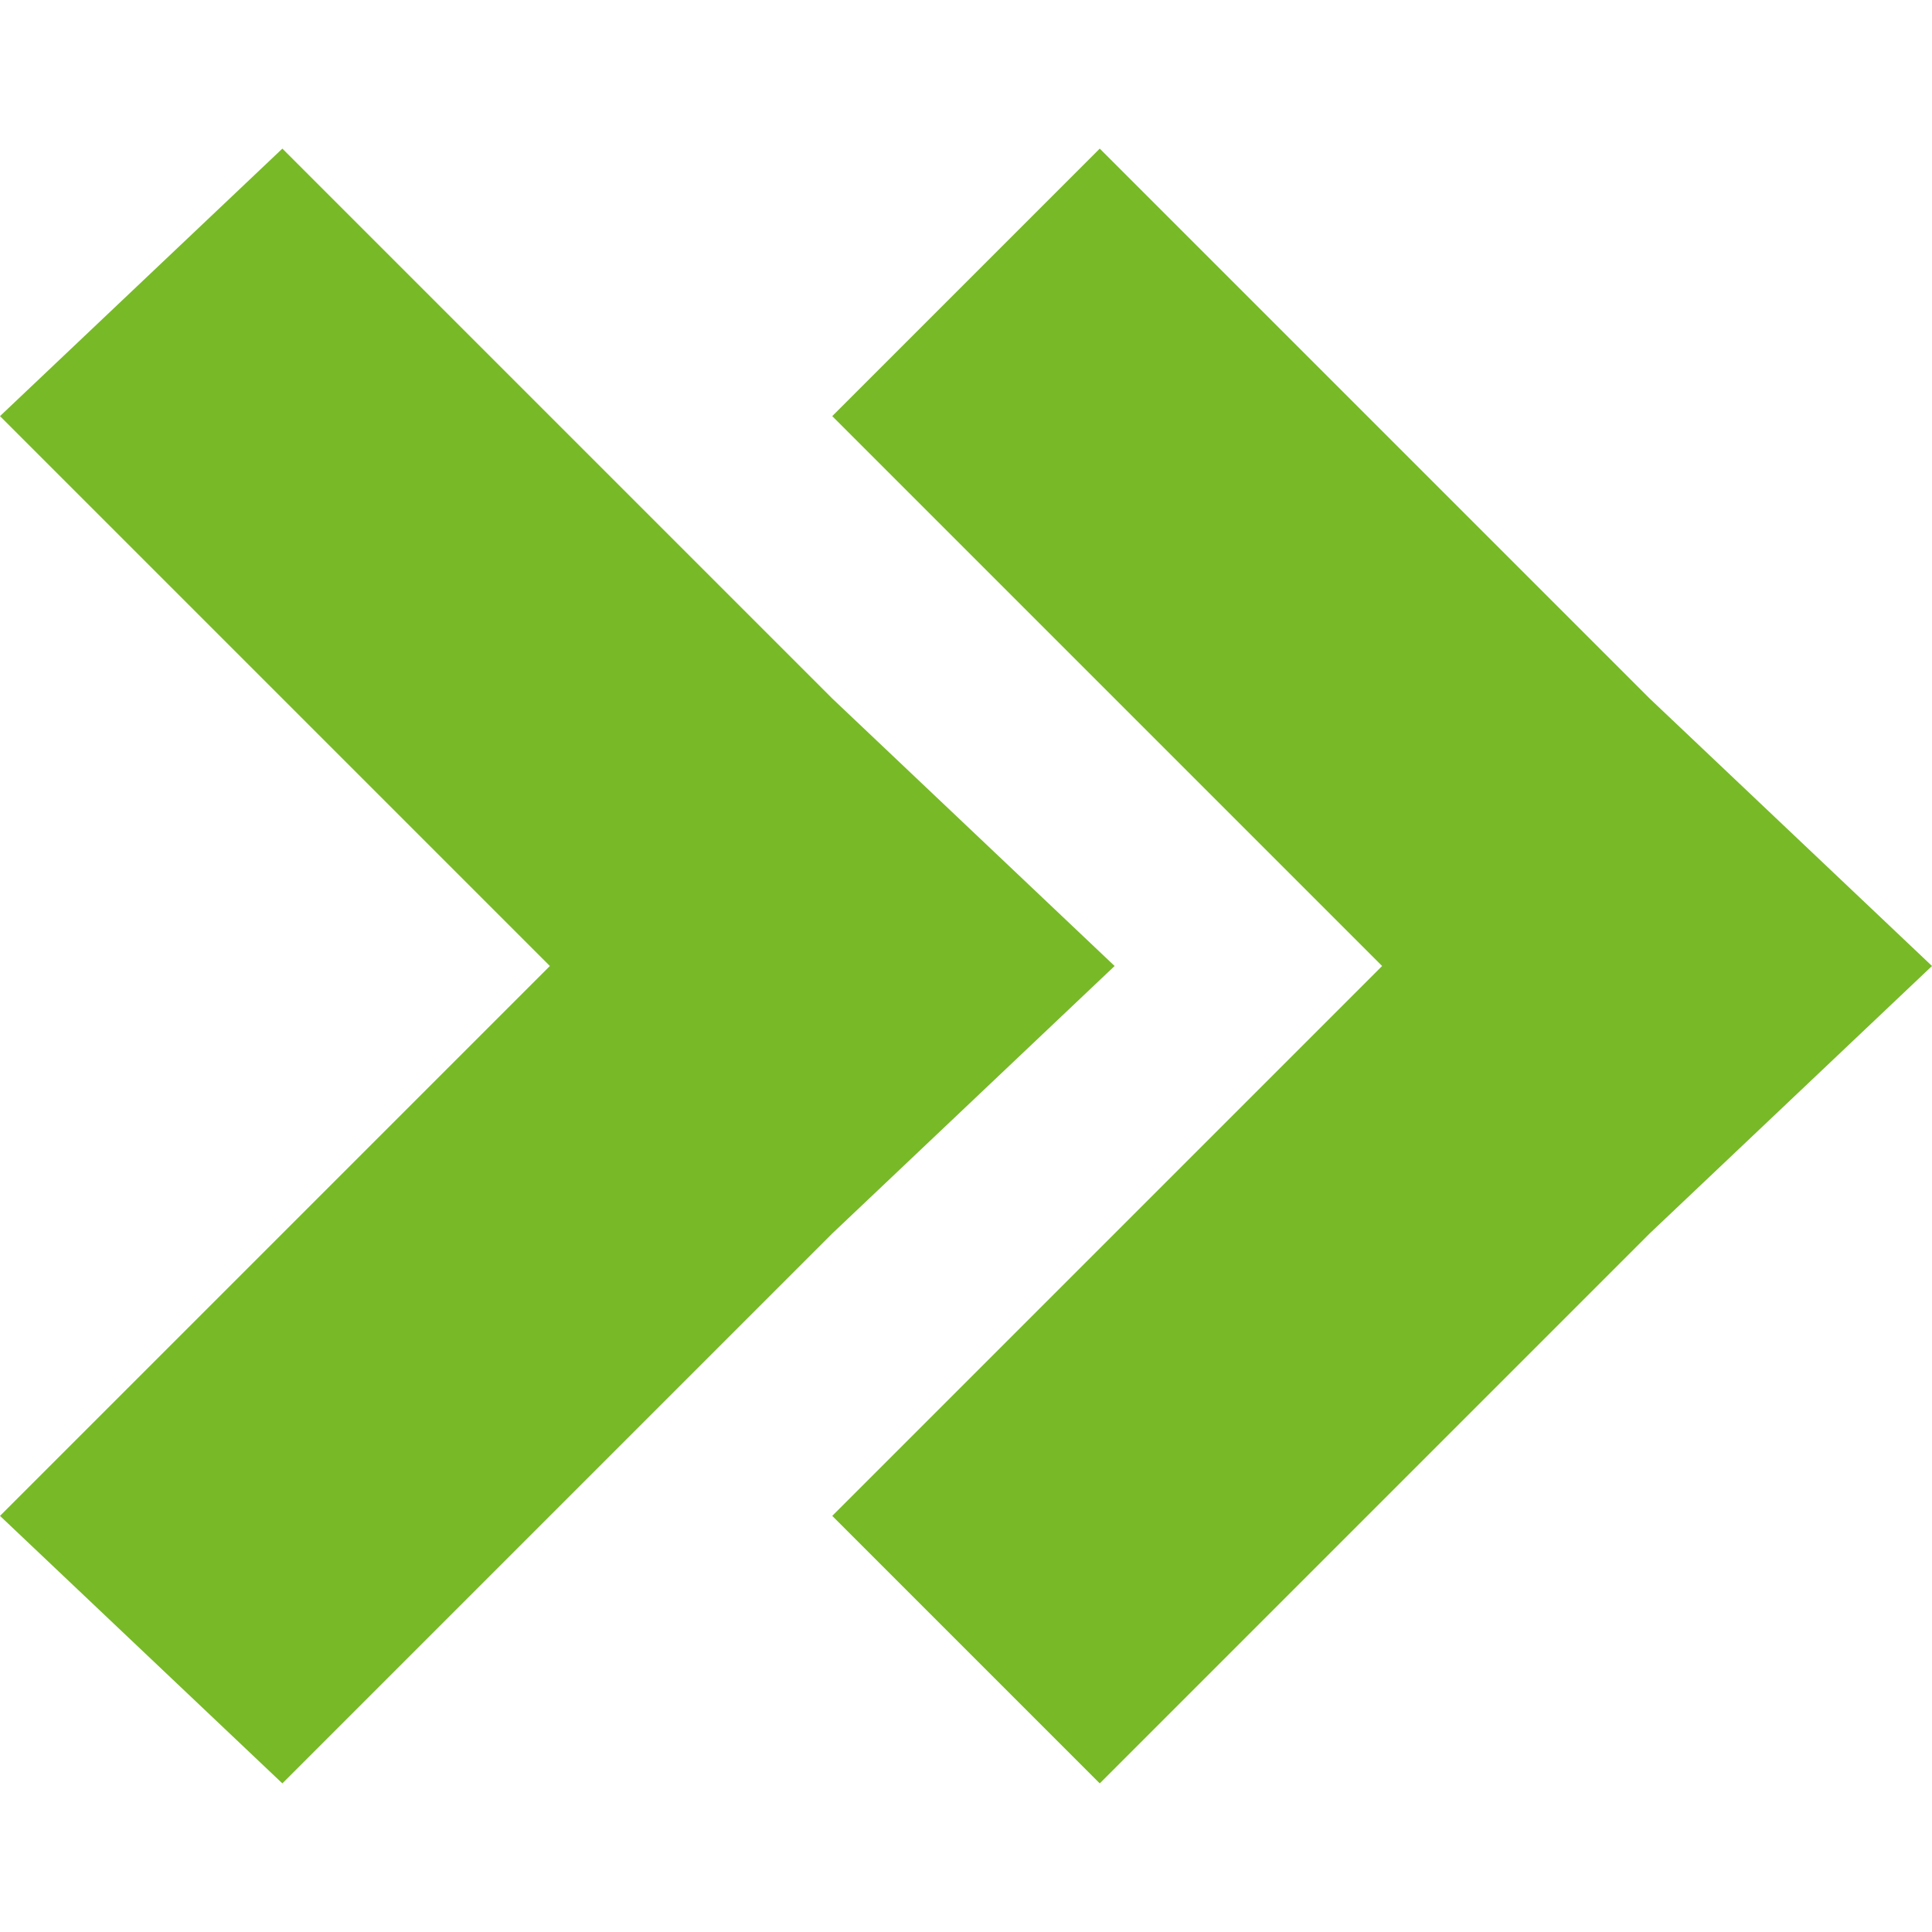
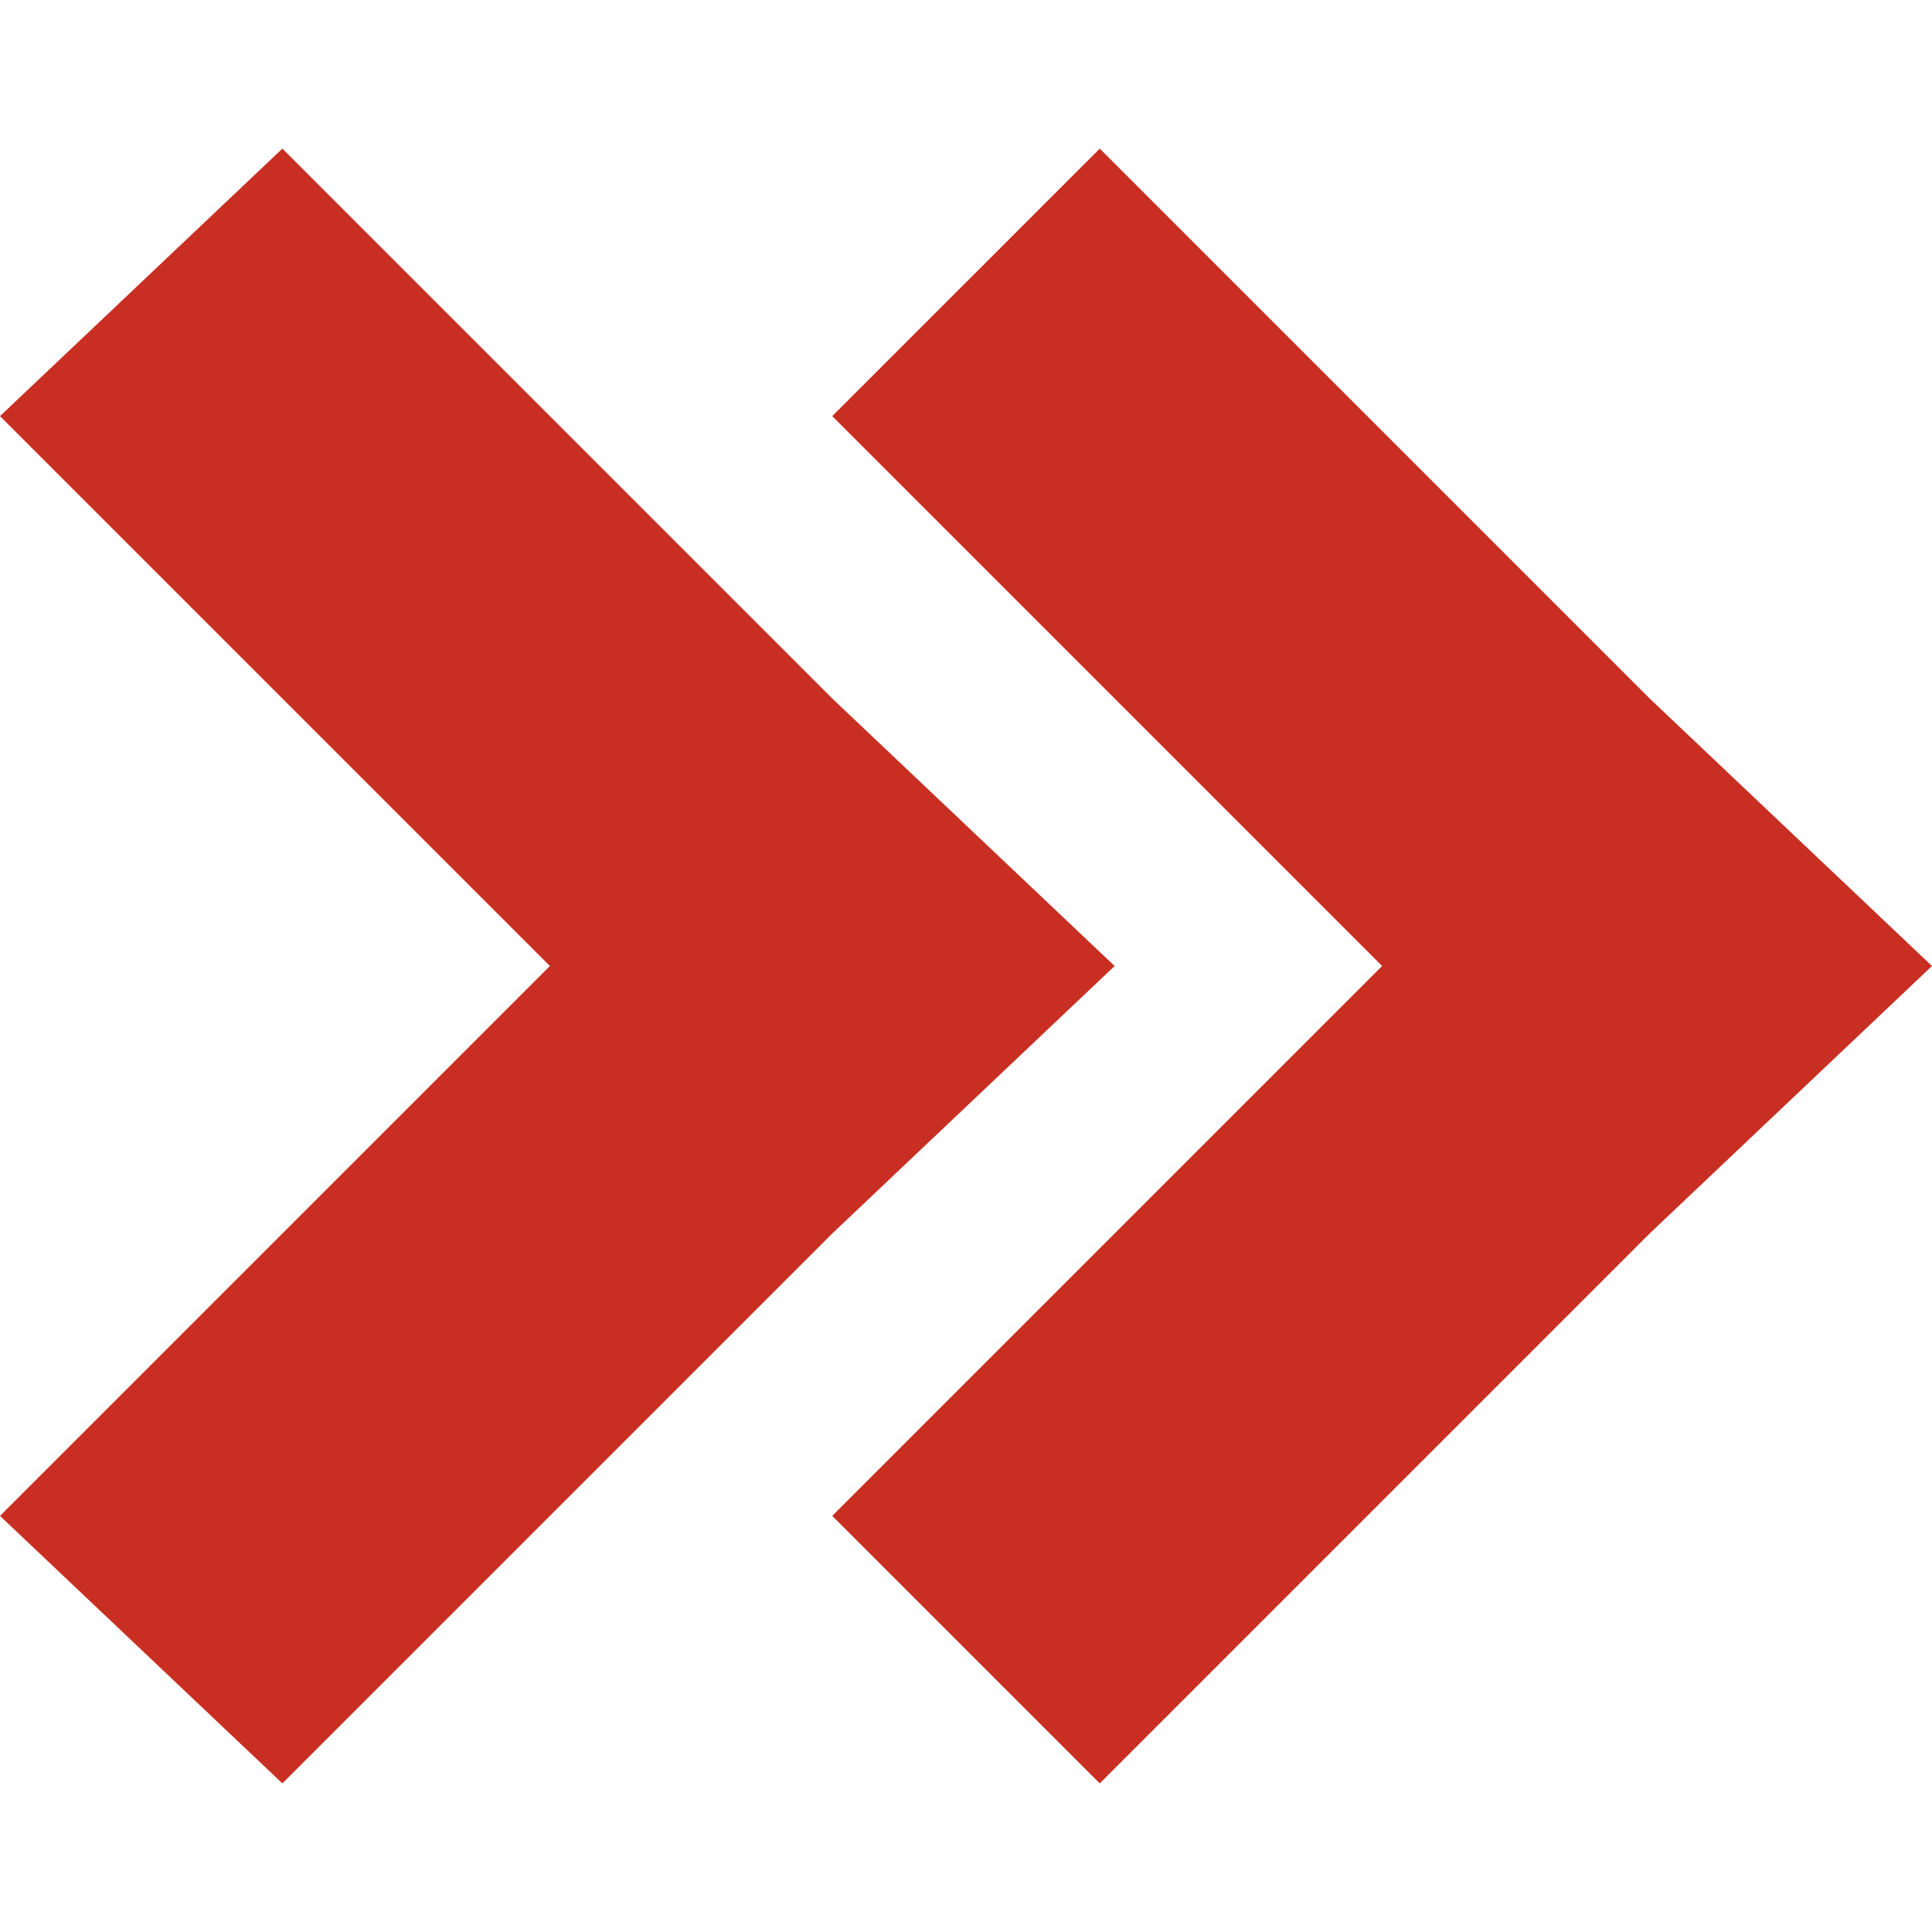
<svg xmlns="http://www.w3.org/2000/svg" width="13" height="13" viewBox="0 0 13 13">
-   <path fill="#78b928" d="M5.6 4.7l1.9 1.8-1.9 1.8L1.9 12 0 10.2l3.7-3.7L0 2.8 1.9 1l3.7 3.7zm0 5.5l3.7-3.7-3.7-3.7L7.4 1l3.7 3.7L13 6.5l-1.9 1.8L7.4 12l-1.8-1.8z" />
+   <path fill="#c82f22" d="M5.6 4.7l1.9 1.8-1.9 1.8L1.9 12 0 10.2l3.7-3.7L0 2.8 1.9 1l3.7 3.7zm0 5.5l3.7-3.7-3.7-3.7L7.4 1l3.7 3.7L13 6.5l-1.9 1.8L7.4 12l-1.8-1.8z" />
</svg>
